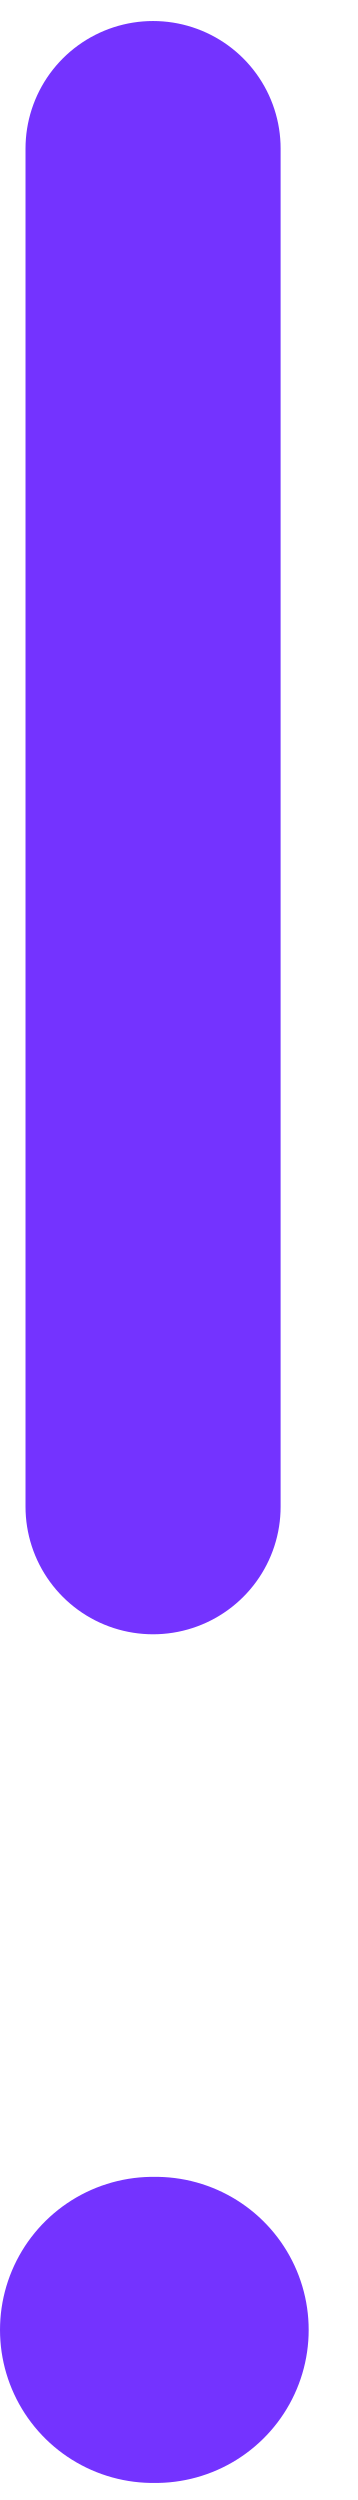
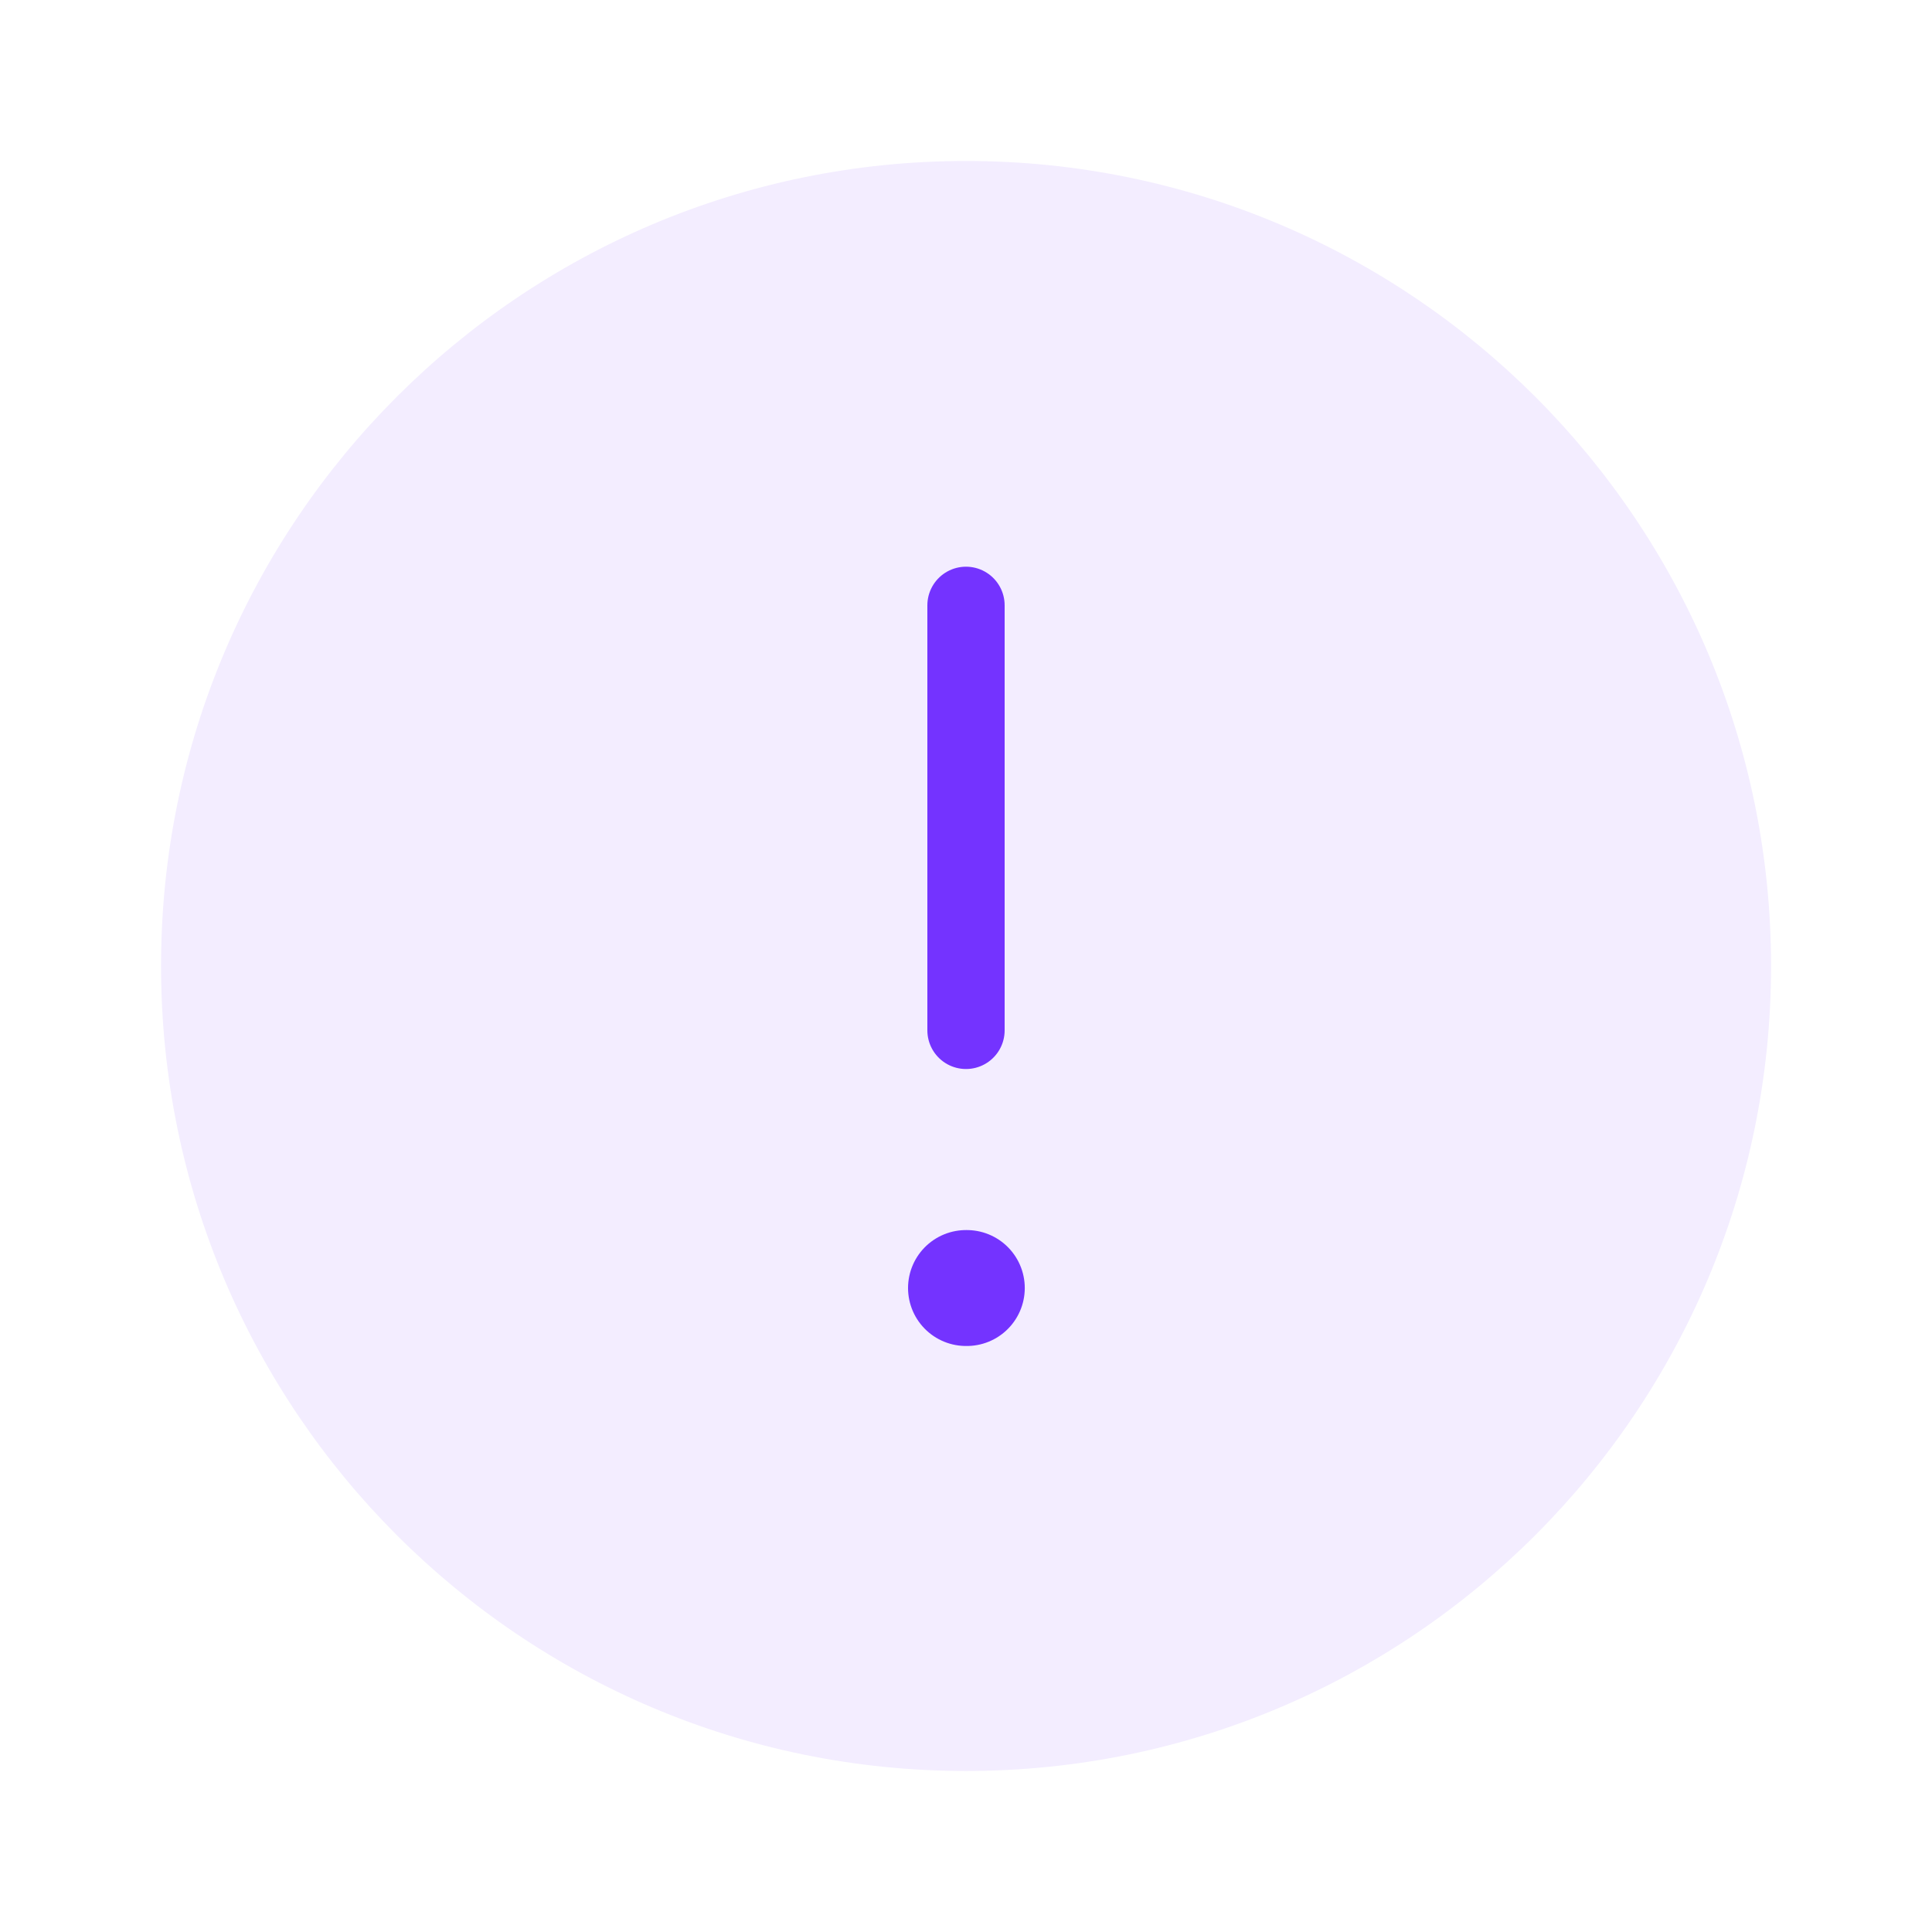
- <svg xmlns="http://www.w3.org/2000/svg" width="current" height="current" viewBox="0 0 7 49" fill="none">
-   <path d="M3 2.912V29.532" stroke="#7433FF" stroke-width="5" stroke-linecap="round" stroke-linejoin="round" />
-   <path d="M3 45.666H3.05" stroke="#7433FF" stroke-width="6" stroke-linecap="round" stroke-linejoin="round" />
+ <svg xmlns="http://www.w3.org/2000/svg" width="current" height="current" viewBox="0 0 50 50" fill="none">
+   <path d="M25.001 45.833C36.507 45.833 45.835 36.505 45.835 24.999C45.835 13.493 36.507 4.166 25.001 4.166C13.495 4.166 4.168 13.493 4.168 24.999C4.168 36.505 13.495 45.833 25.001 45.833Z" fill="#F3EDFF" />
+   <path d="M25 15.666V26.666" stroke="#7433FF" stroke-width="2" stroke-linecap="round" stroke-linejoin="round" />
+   <path d="M25 33.334H25.021" stroke="#7433FF" stroke-width="3" stroke-linecap="round" stroke-linejoin="round" />
</svg>
